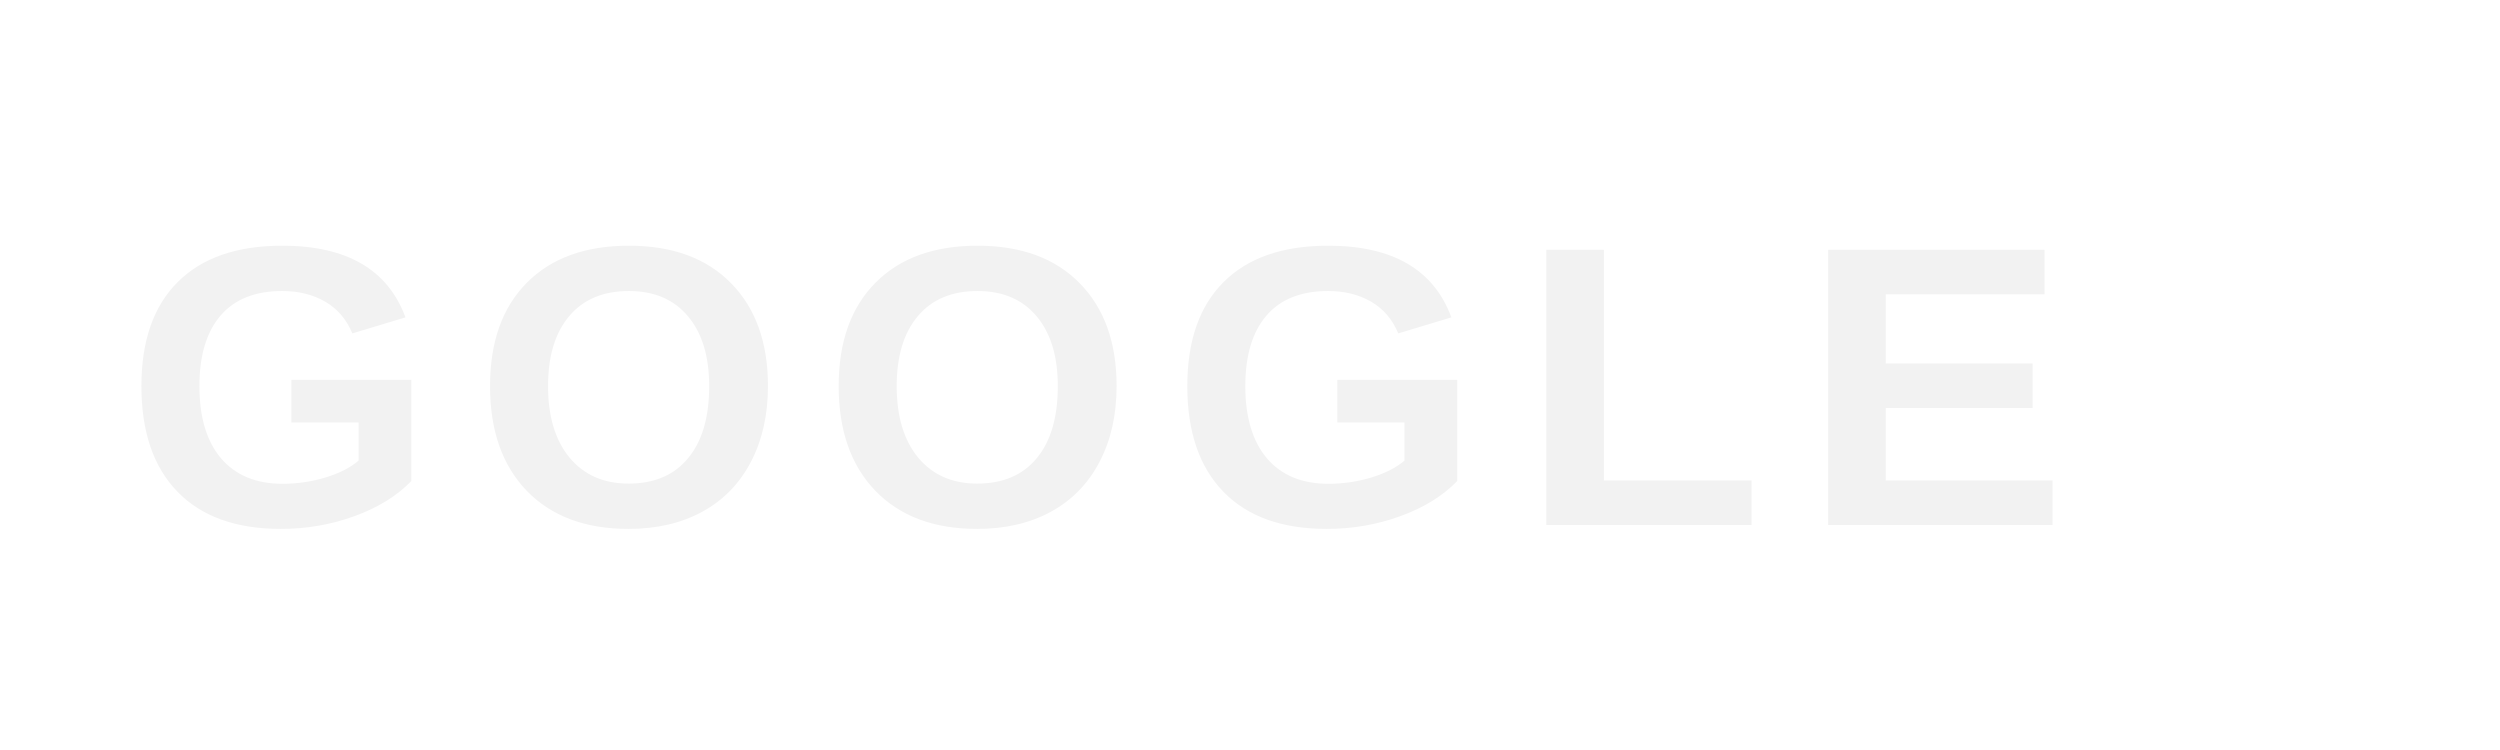
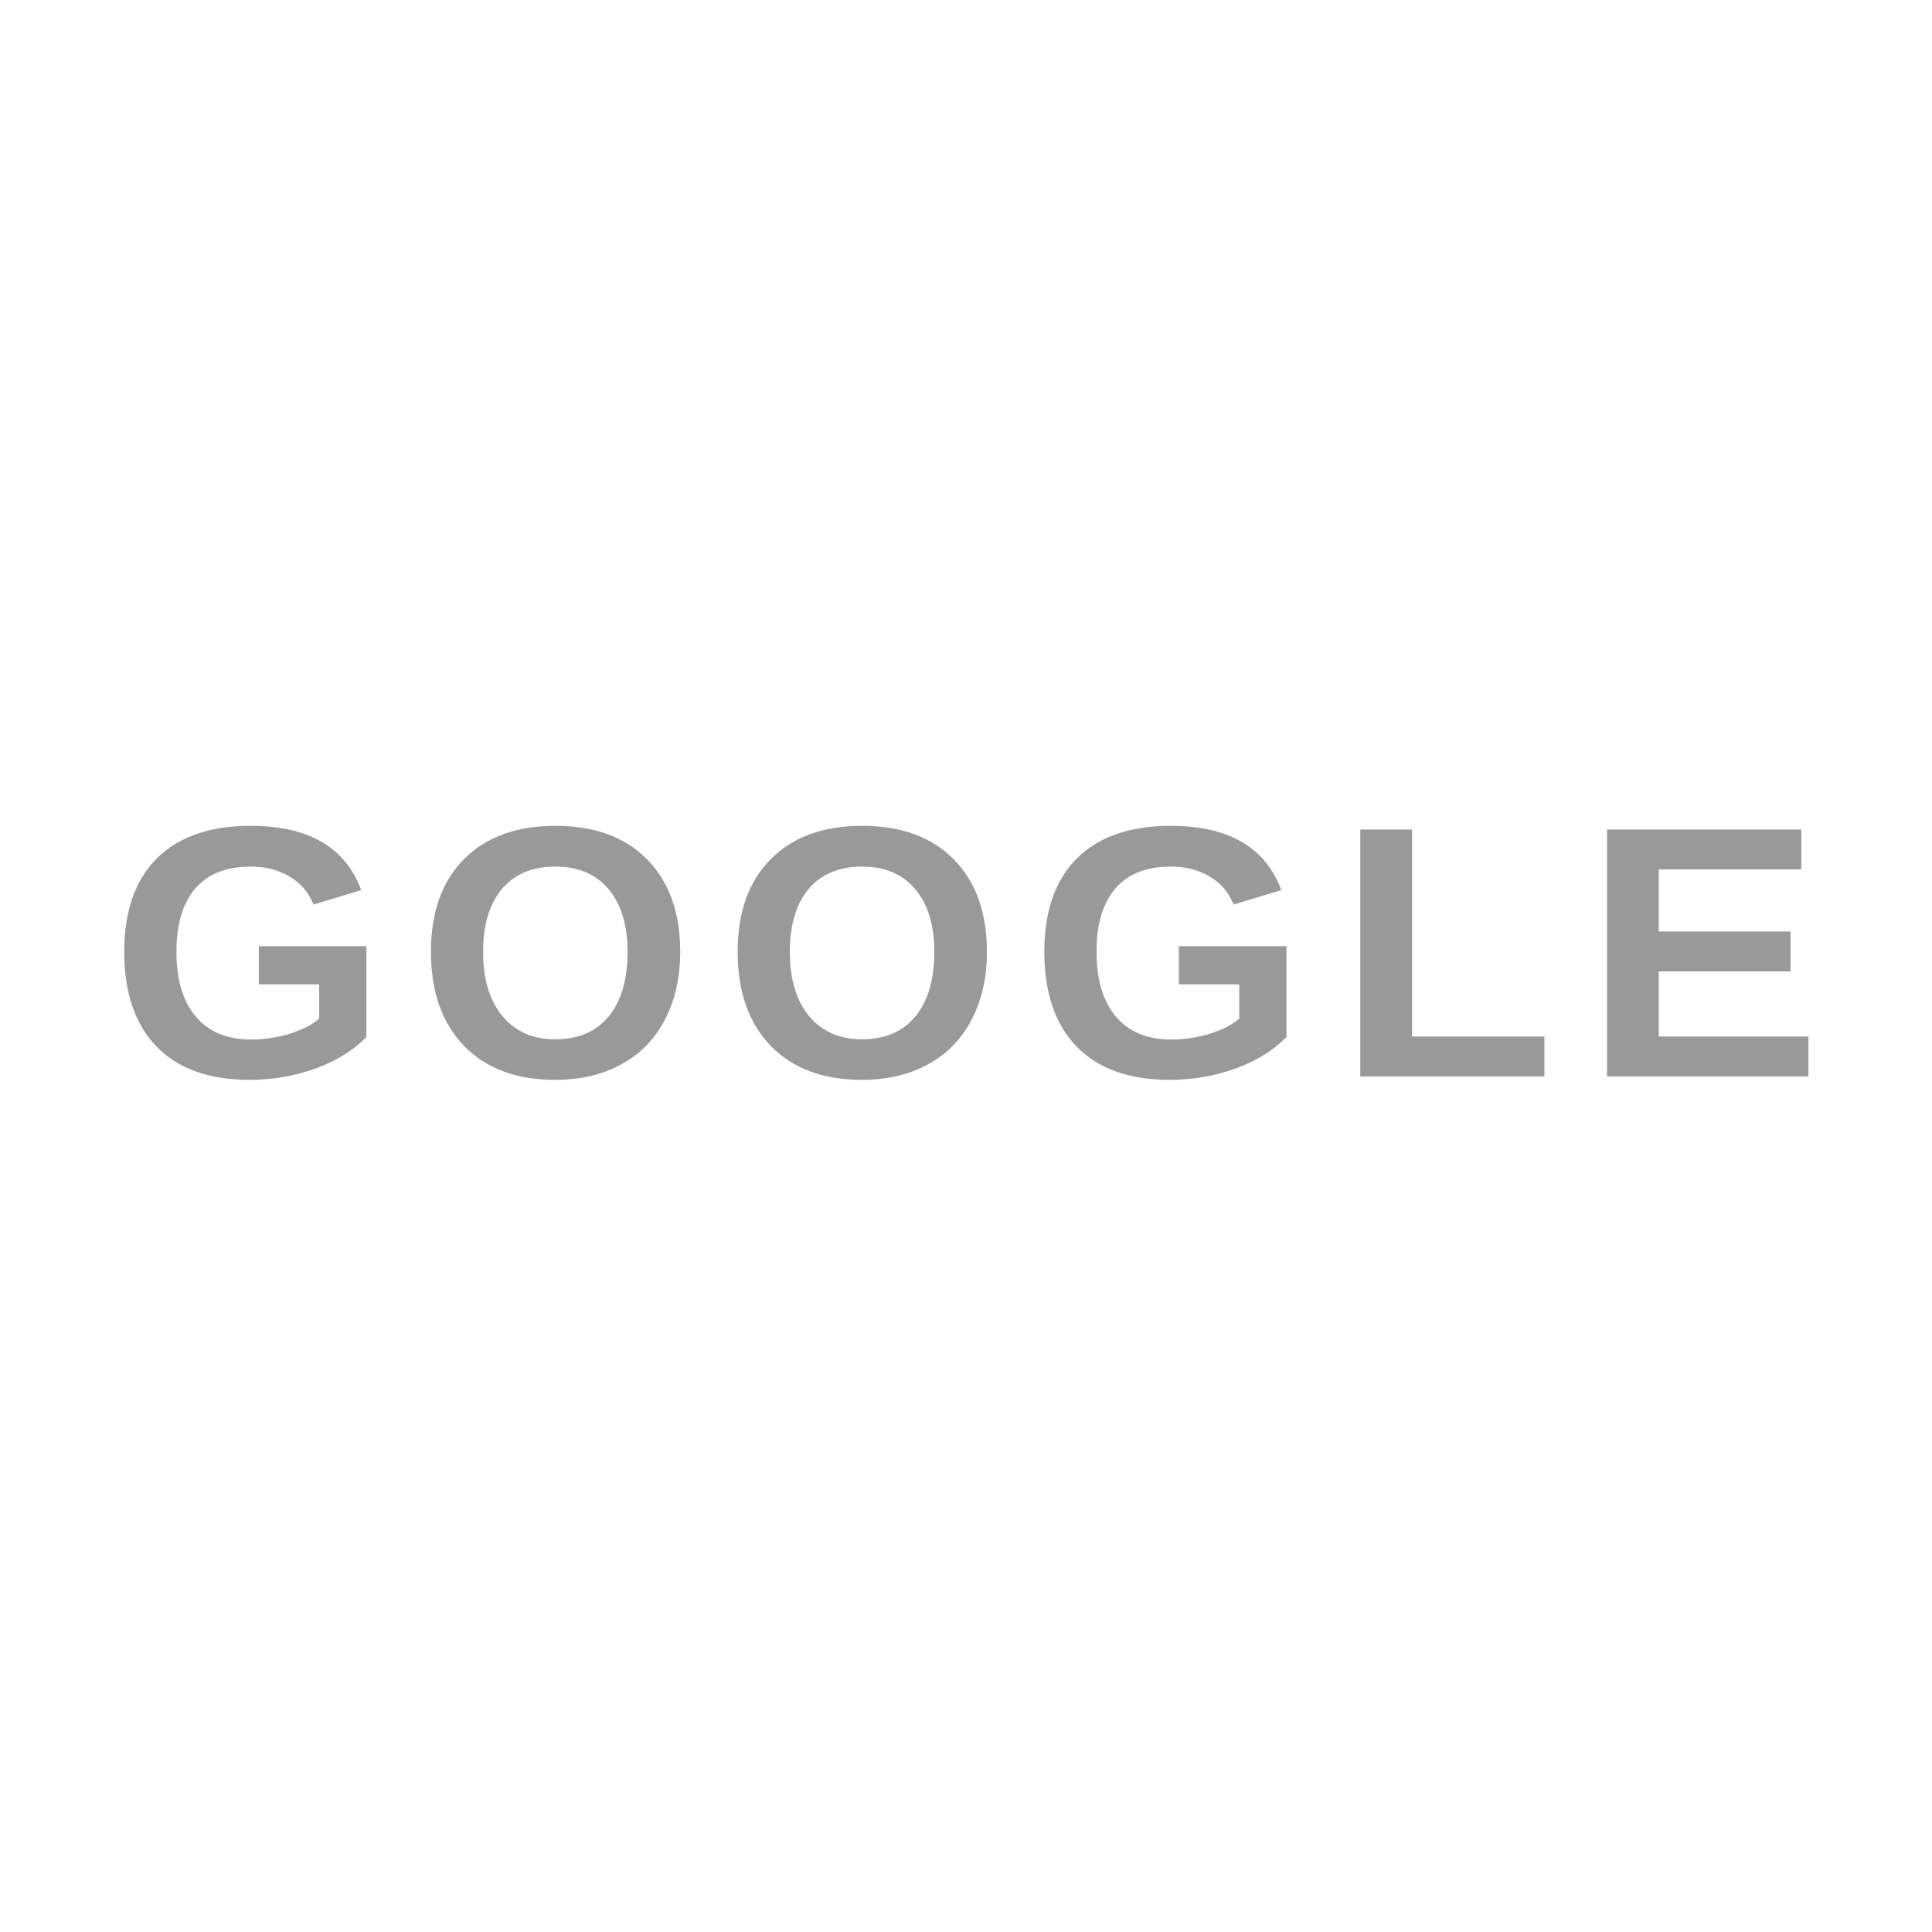
- <svg xmlns="http://www.w3.org/2000/svg" viewBox="0 0 200 60" fill="none">
-   <text x="10" y="42" font-family="Arial, sans-serif" font-weight="700" font-size="32" fill="#f2f2f2" letter-spacing="3">GOOGLE</text>
+ <svg xmlns="http://www.w3.org/2000/svg" width="140" height="140" fill="none">
+   <text x="70" y="78" font-family="Arial, Helvetica, sans-serif" font-weight="700" font-size="26" fill="#999" letter-spacing="2" text-anchor="middle">GOOGLE</text>
</svg>
